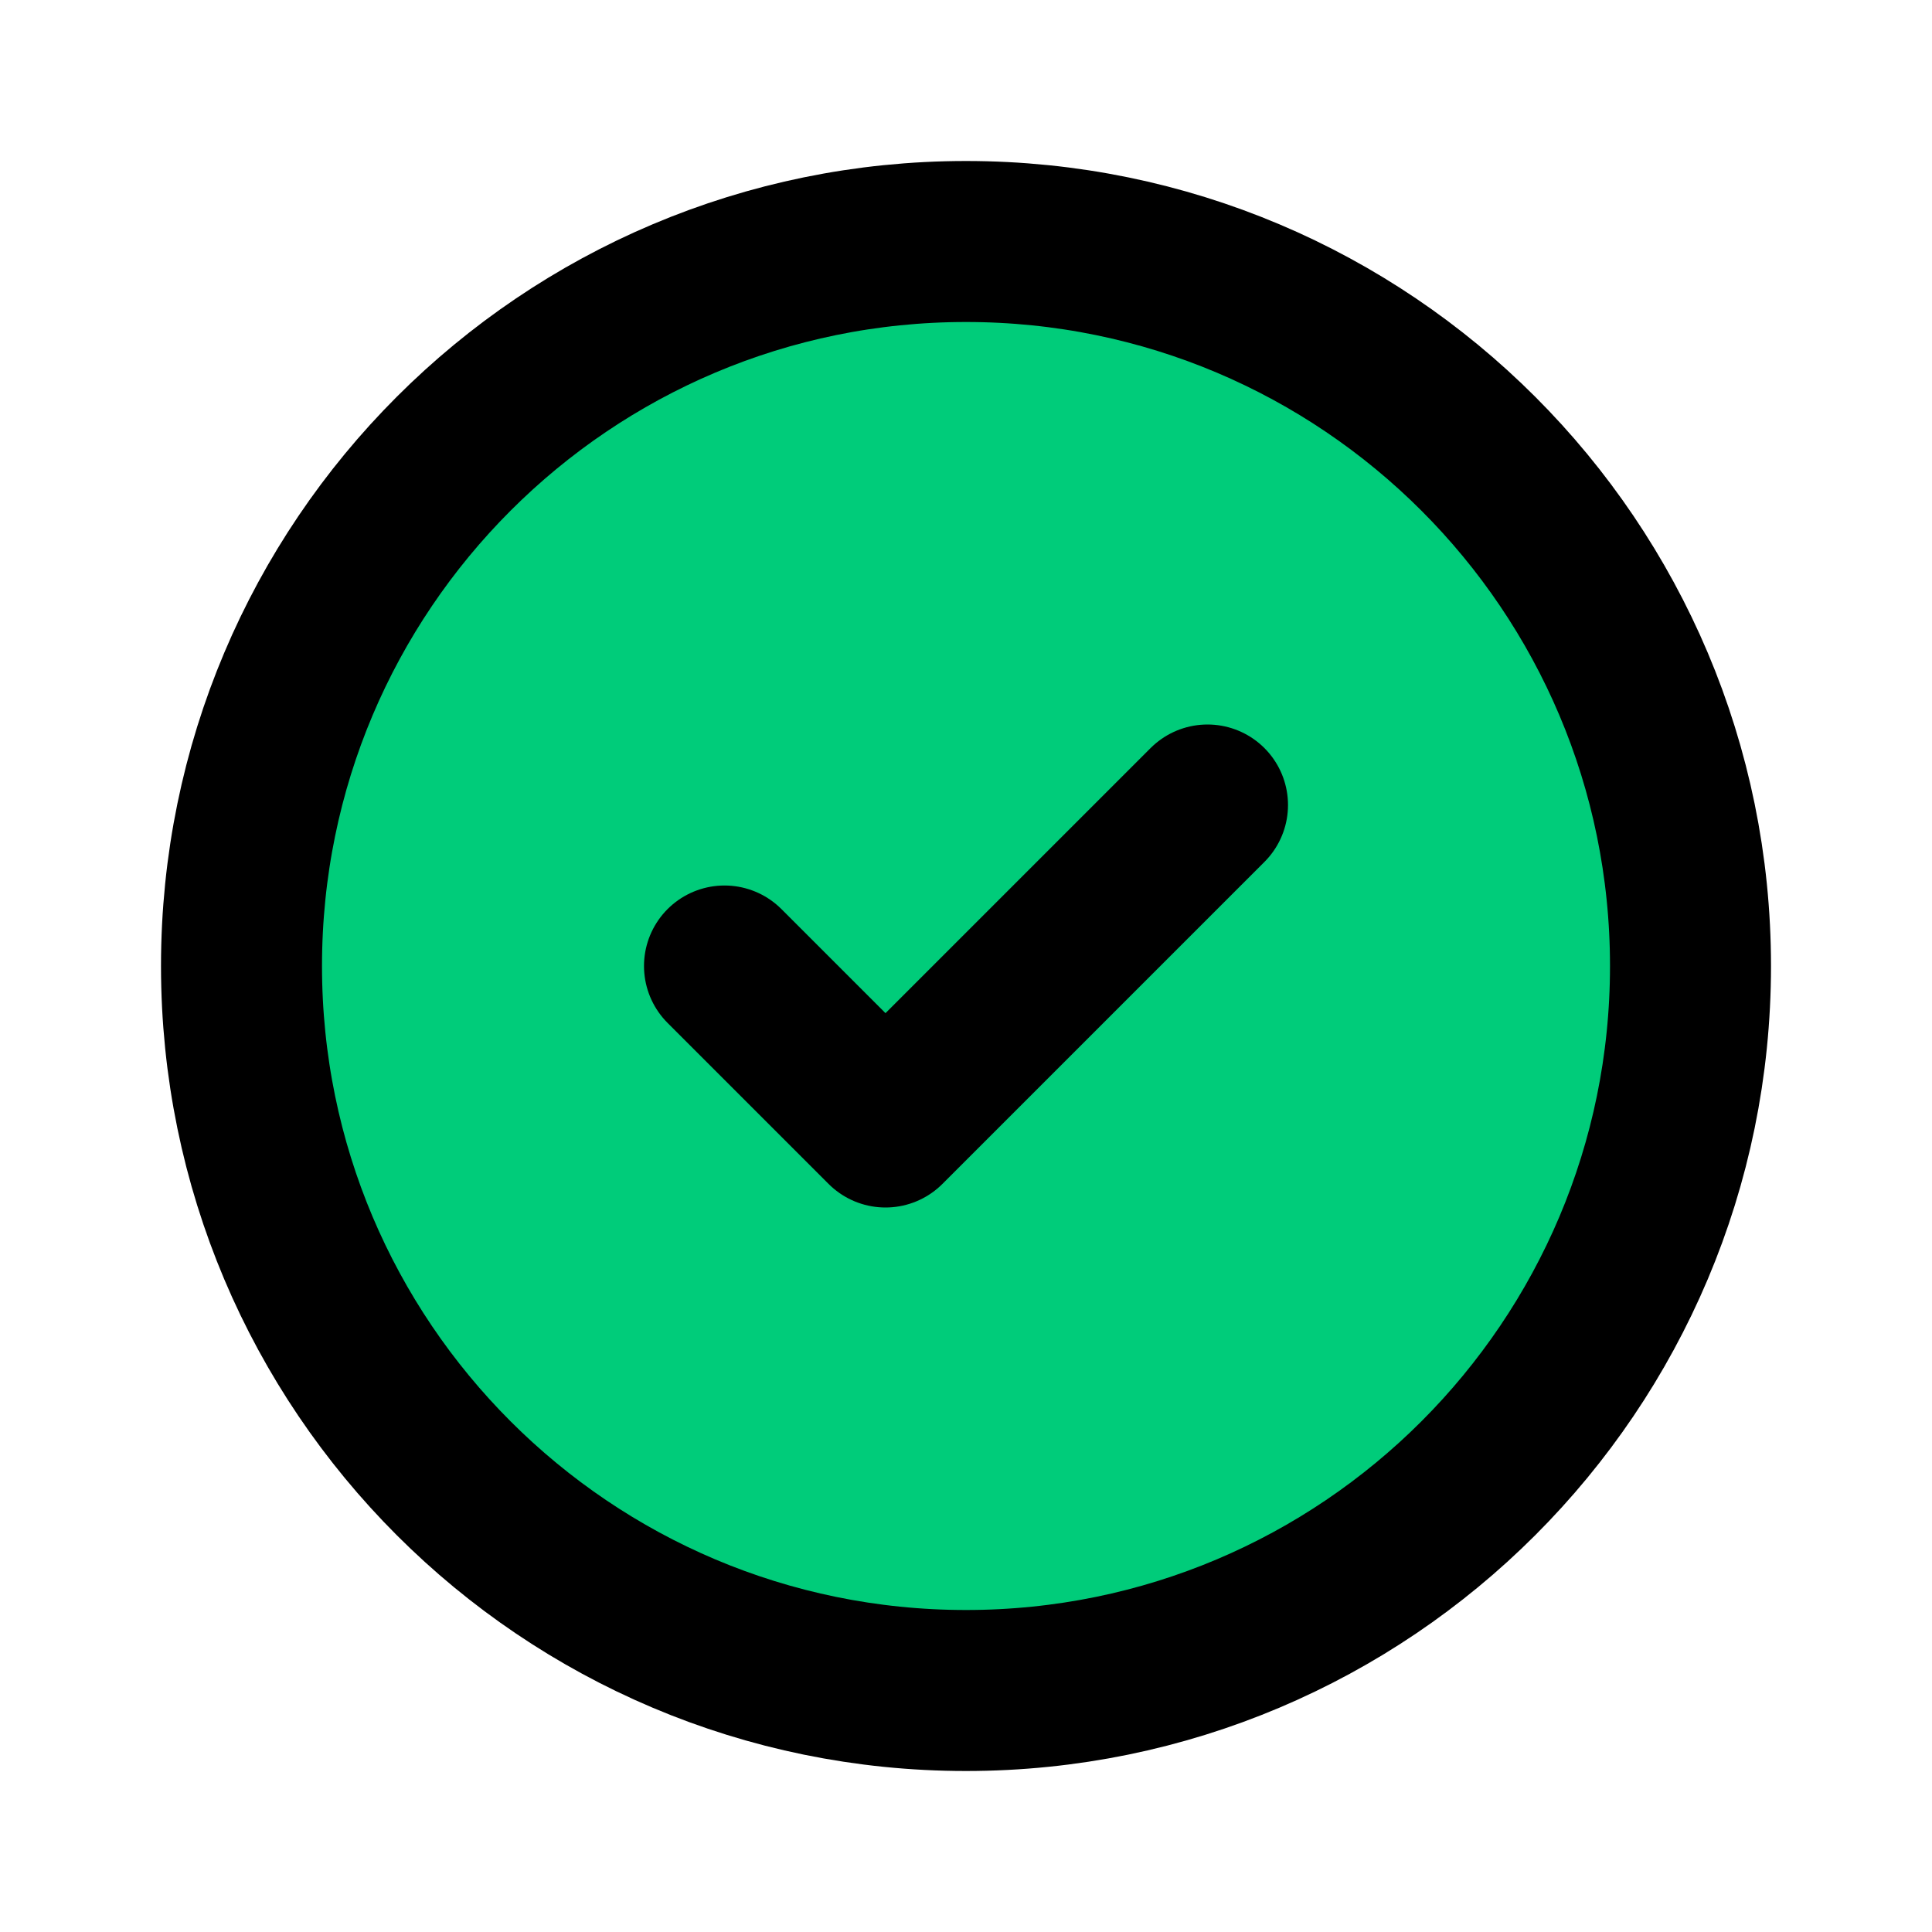
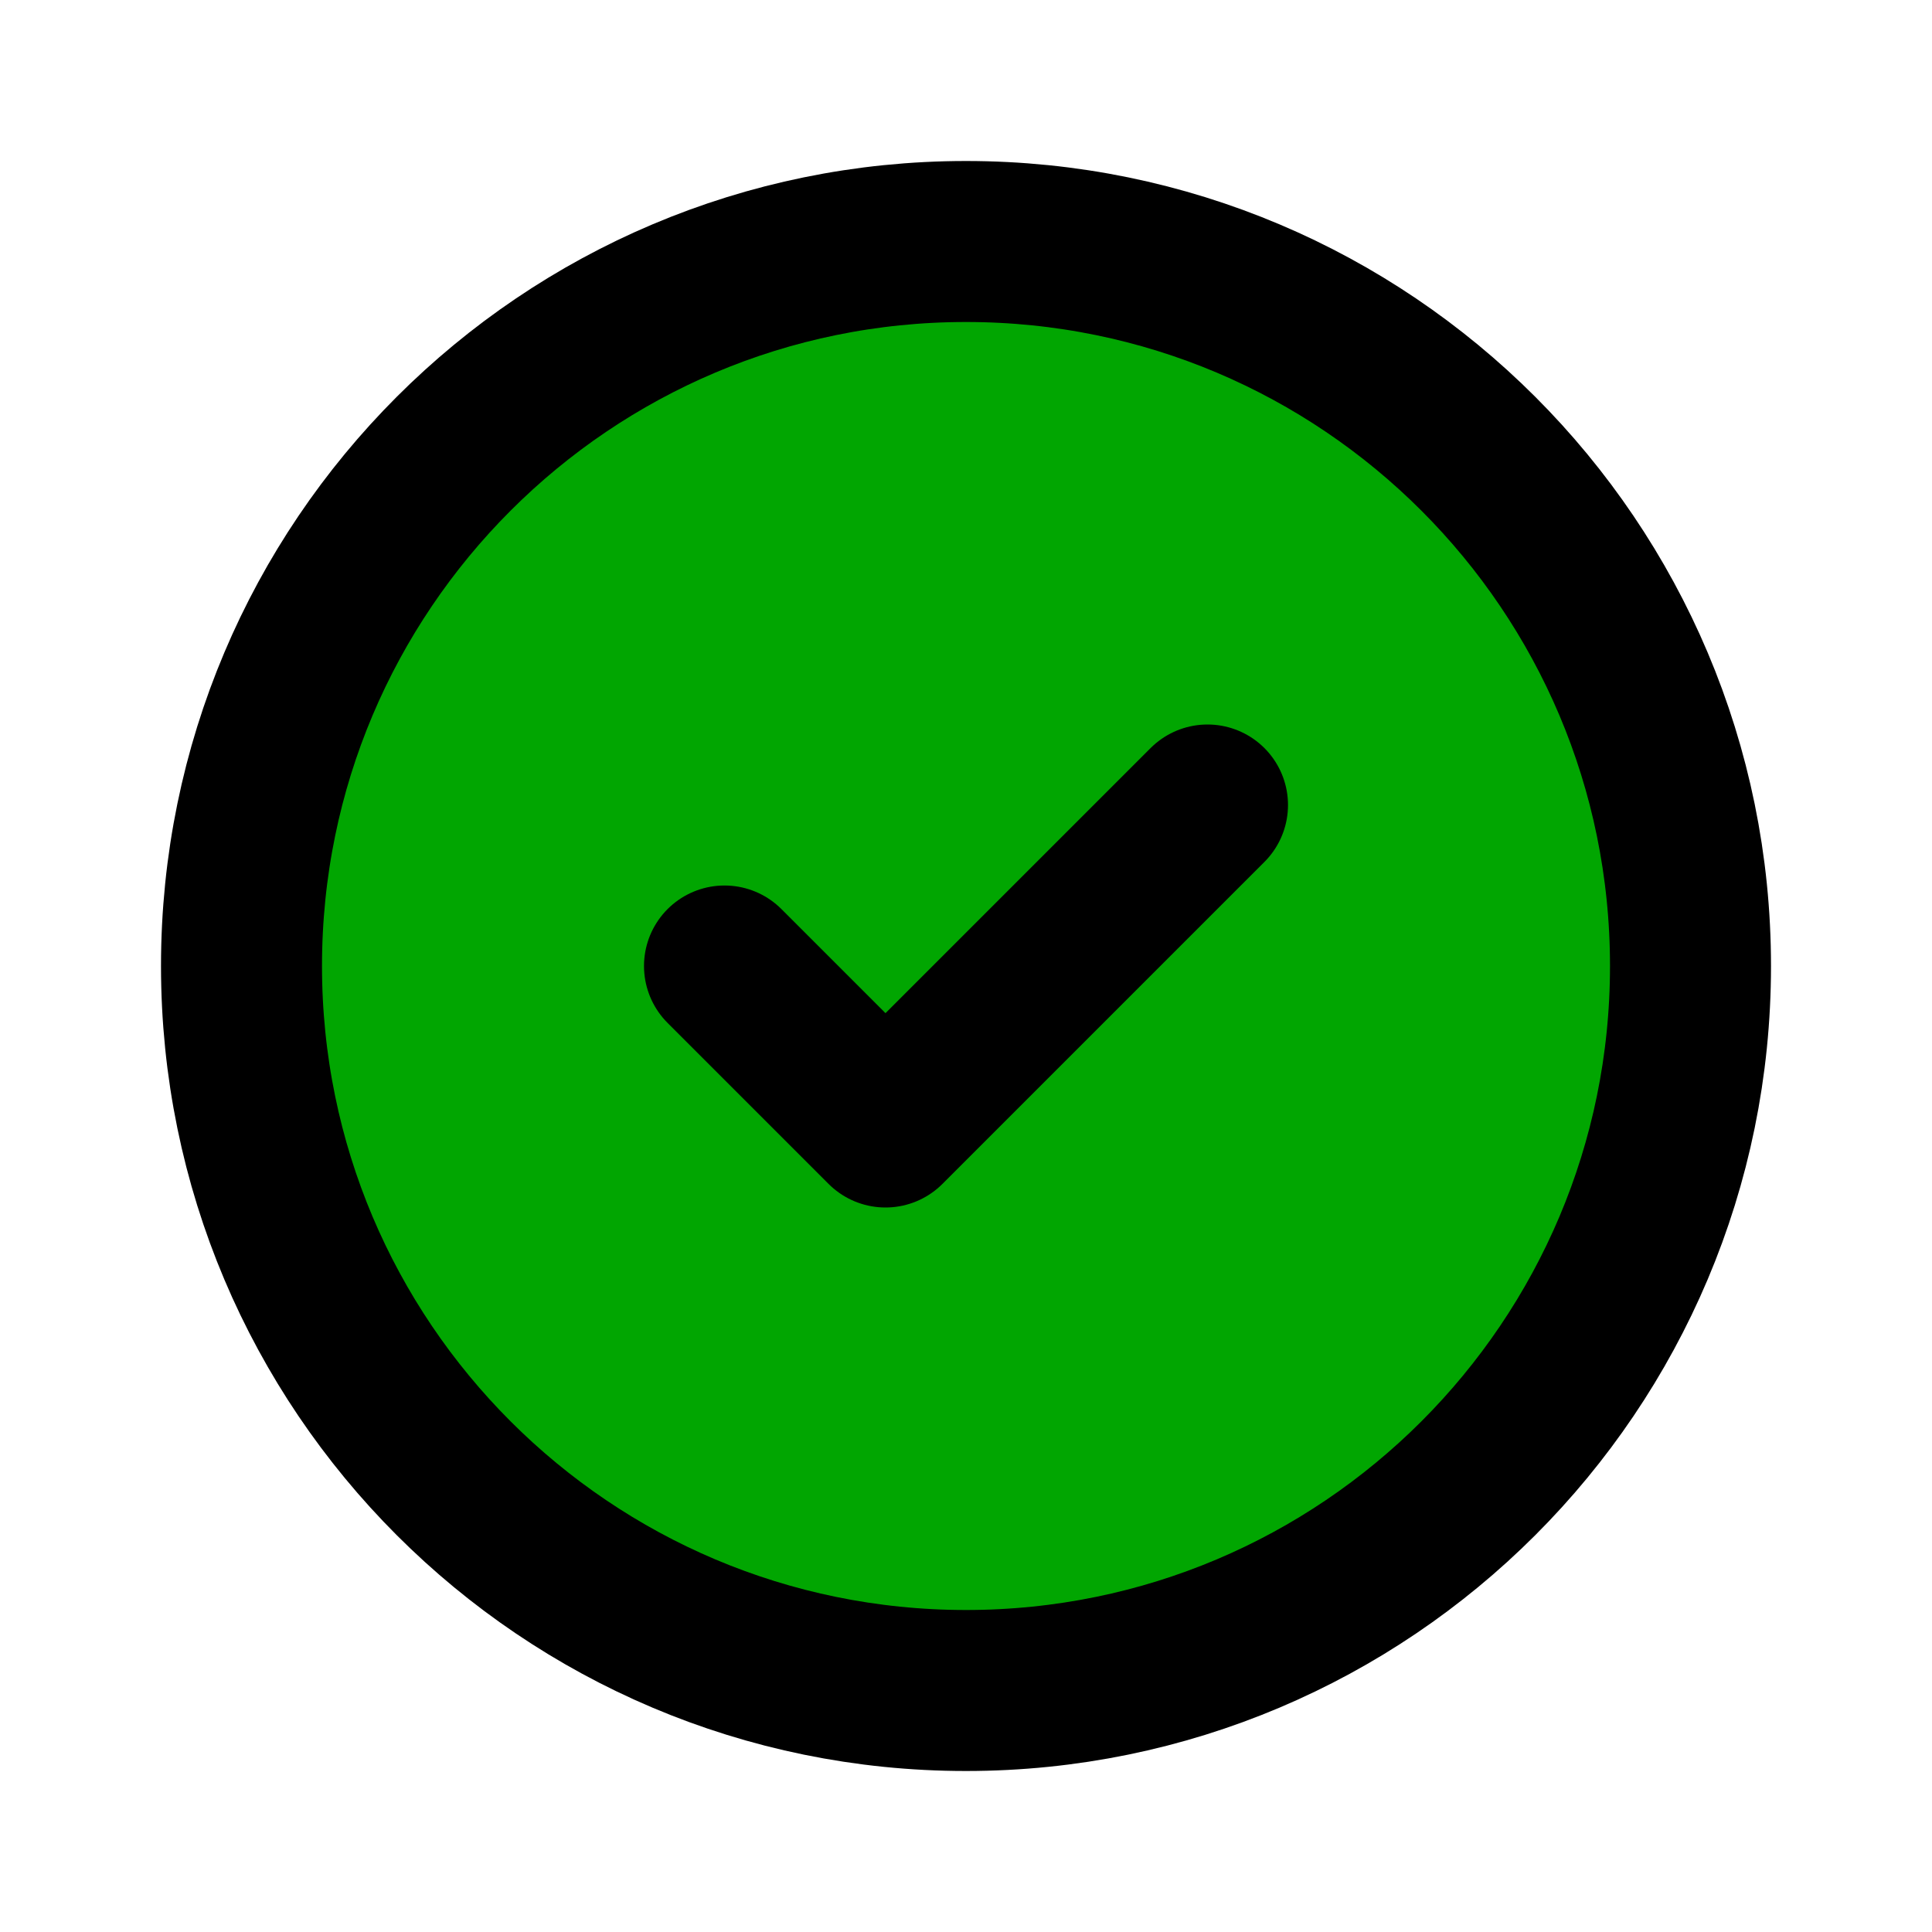
- <svg xmlns="http://www.w3.org/2000/svg" class="icon icon-tabler icon-tabler-circle-check" width="24" height="24" viewBox="0 0 24 24" stroke-width="2" stroke="currentColor" fill="#00cc7a" stroke-linecap="round" stroke-linejoin="round">
+ <svg xmlns="http://www.w3.org/2000/svg" class="icon icon-tabler icon-tabler-circle-check" width="24" height="24" viewBox="0 0 24 24" stroke-width="2" stroke="currentColor" fill="#01A601" stroke-linecap="round" stroke-linejoin="round">
  <path stroke="none" d="M0 0h24v24H0z" fill="none" />
  <circle cx="12" cy="12" r="9" />
  <path d="M9 12l2 2l4 -4" />
</svg>
